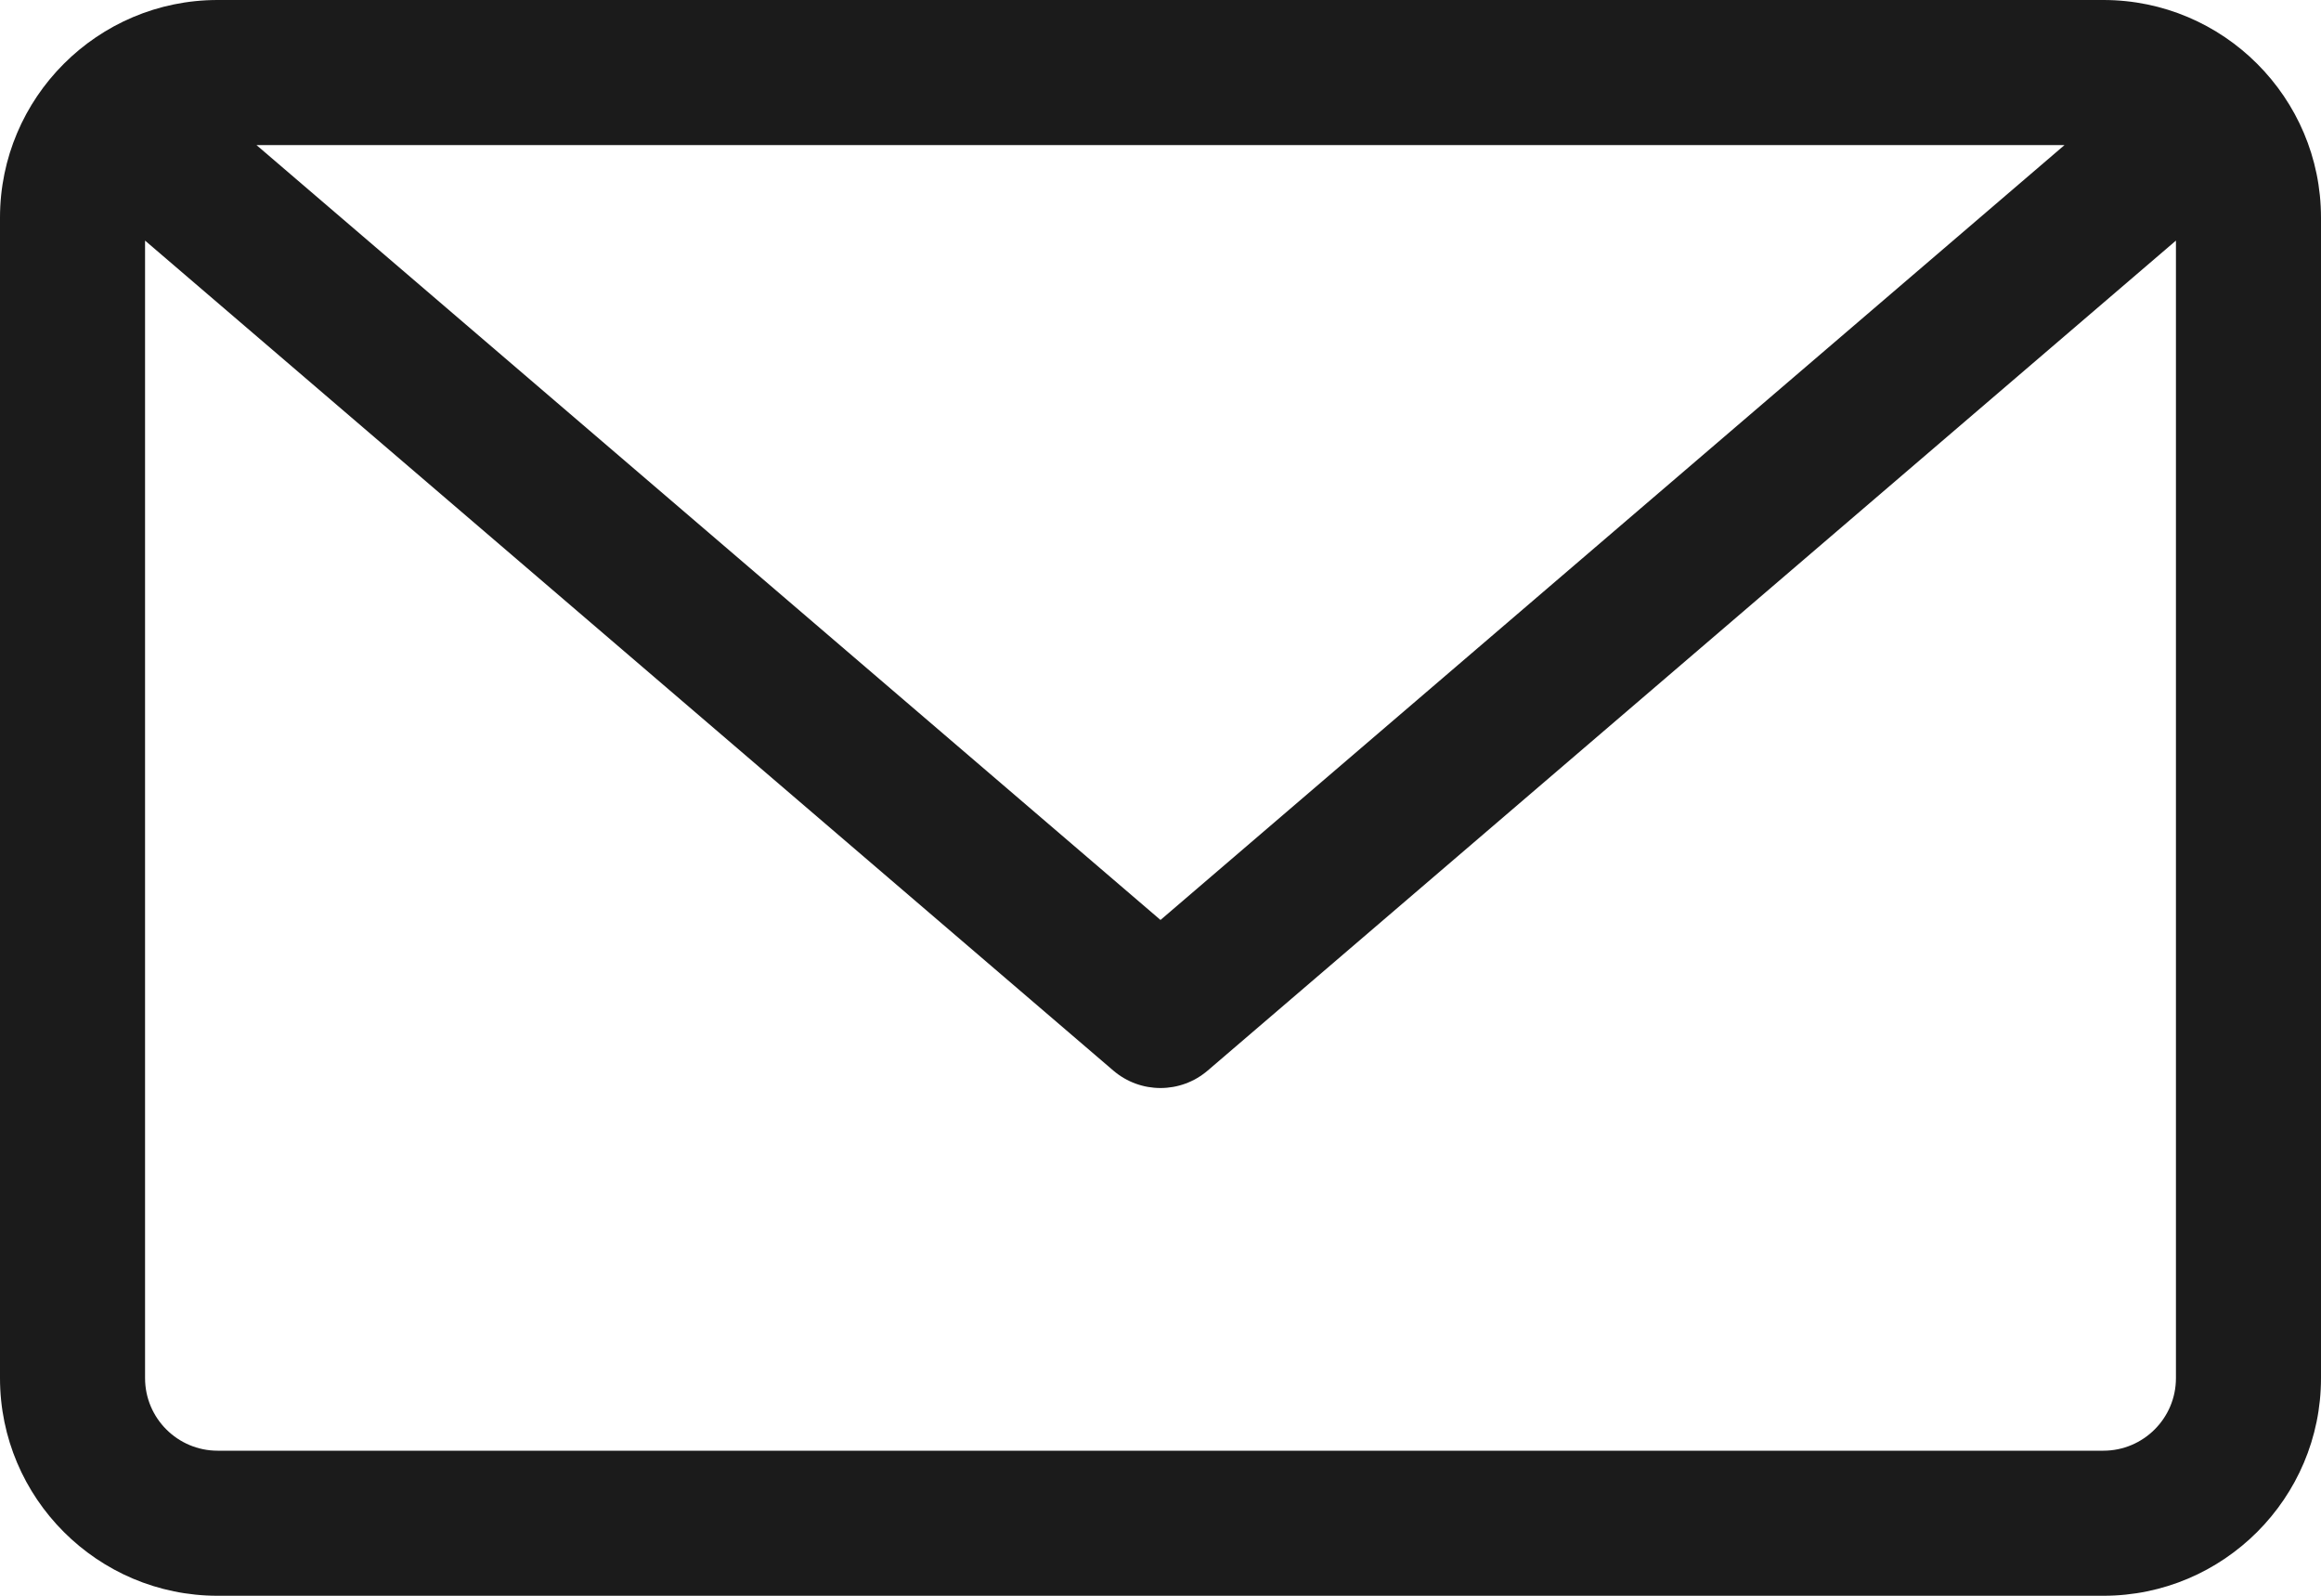
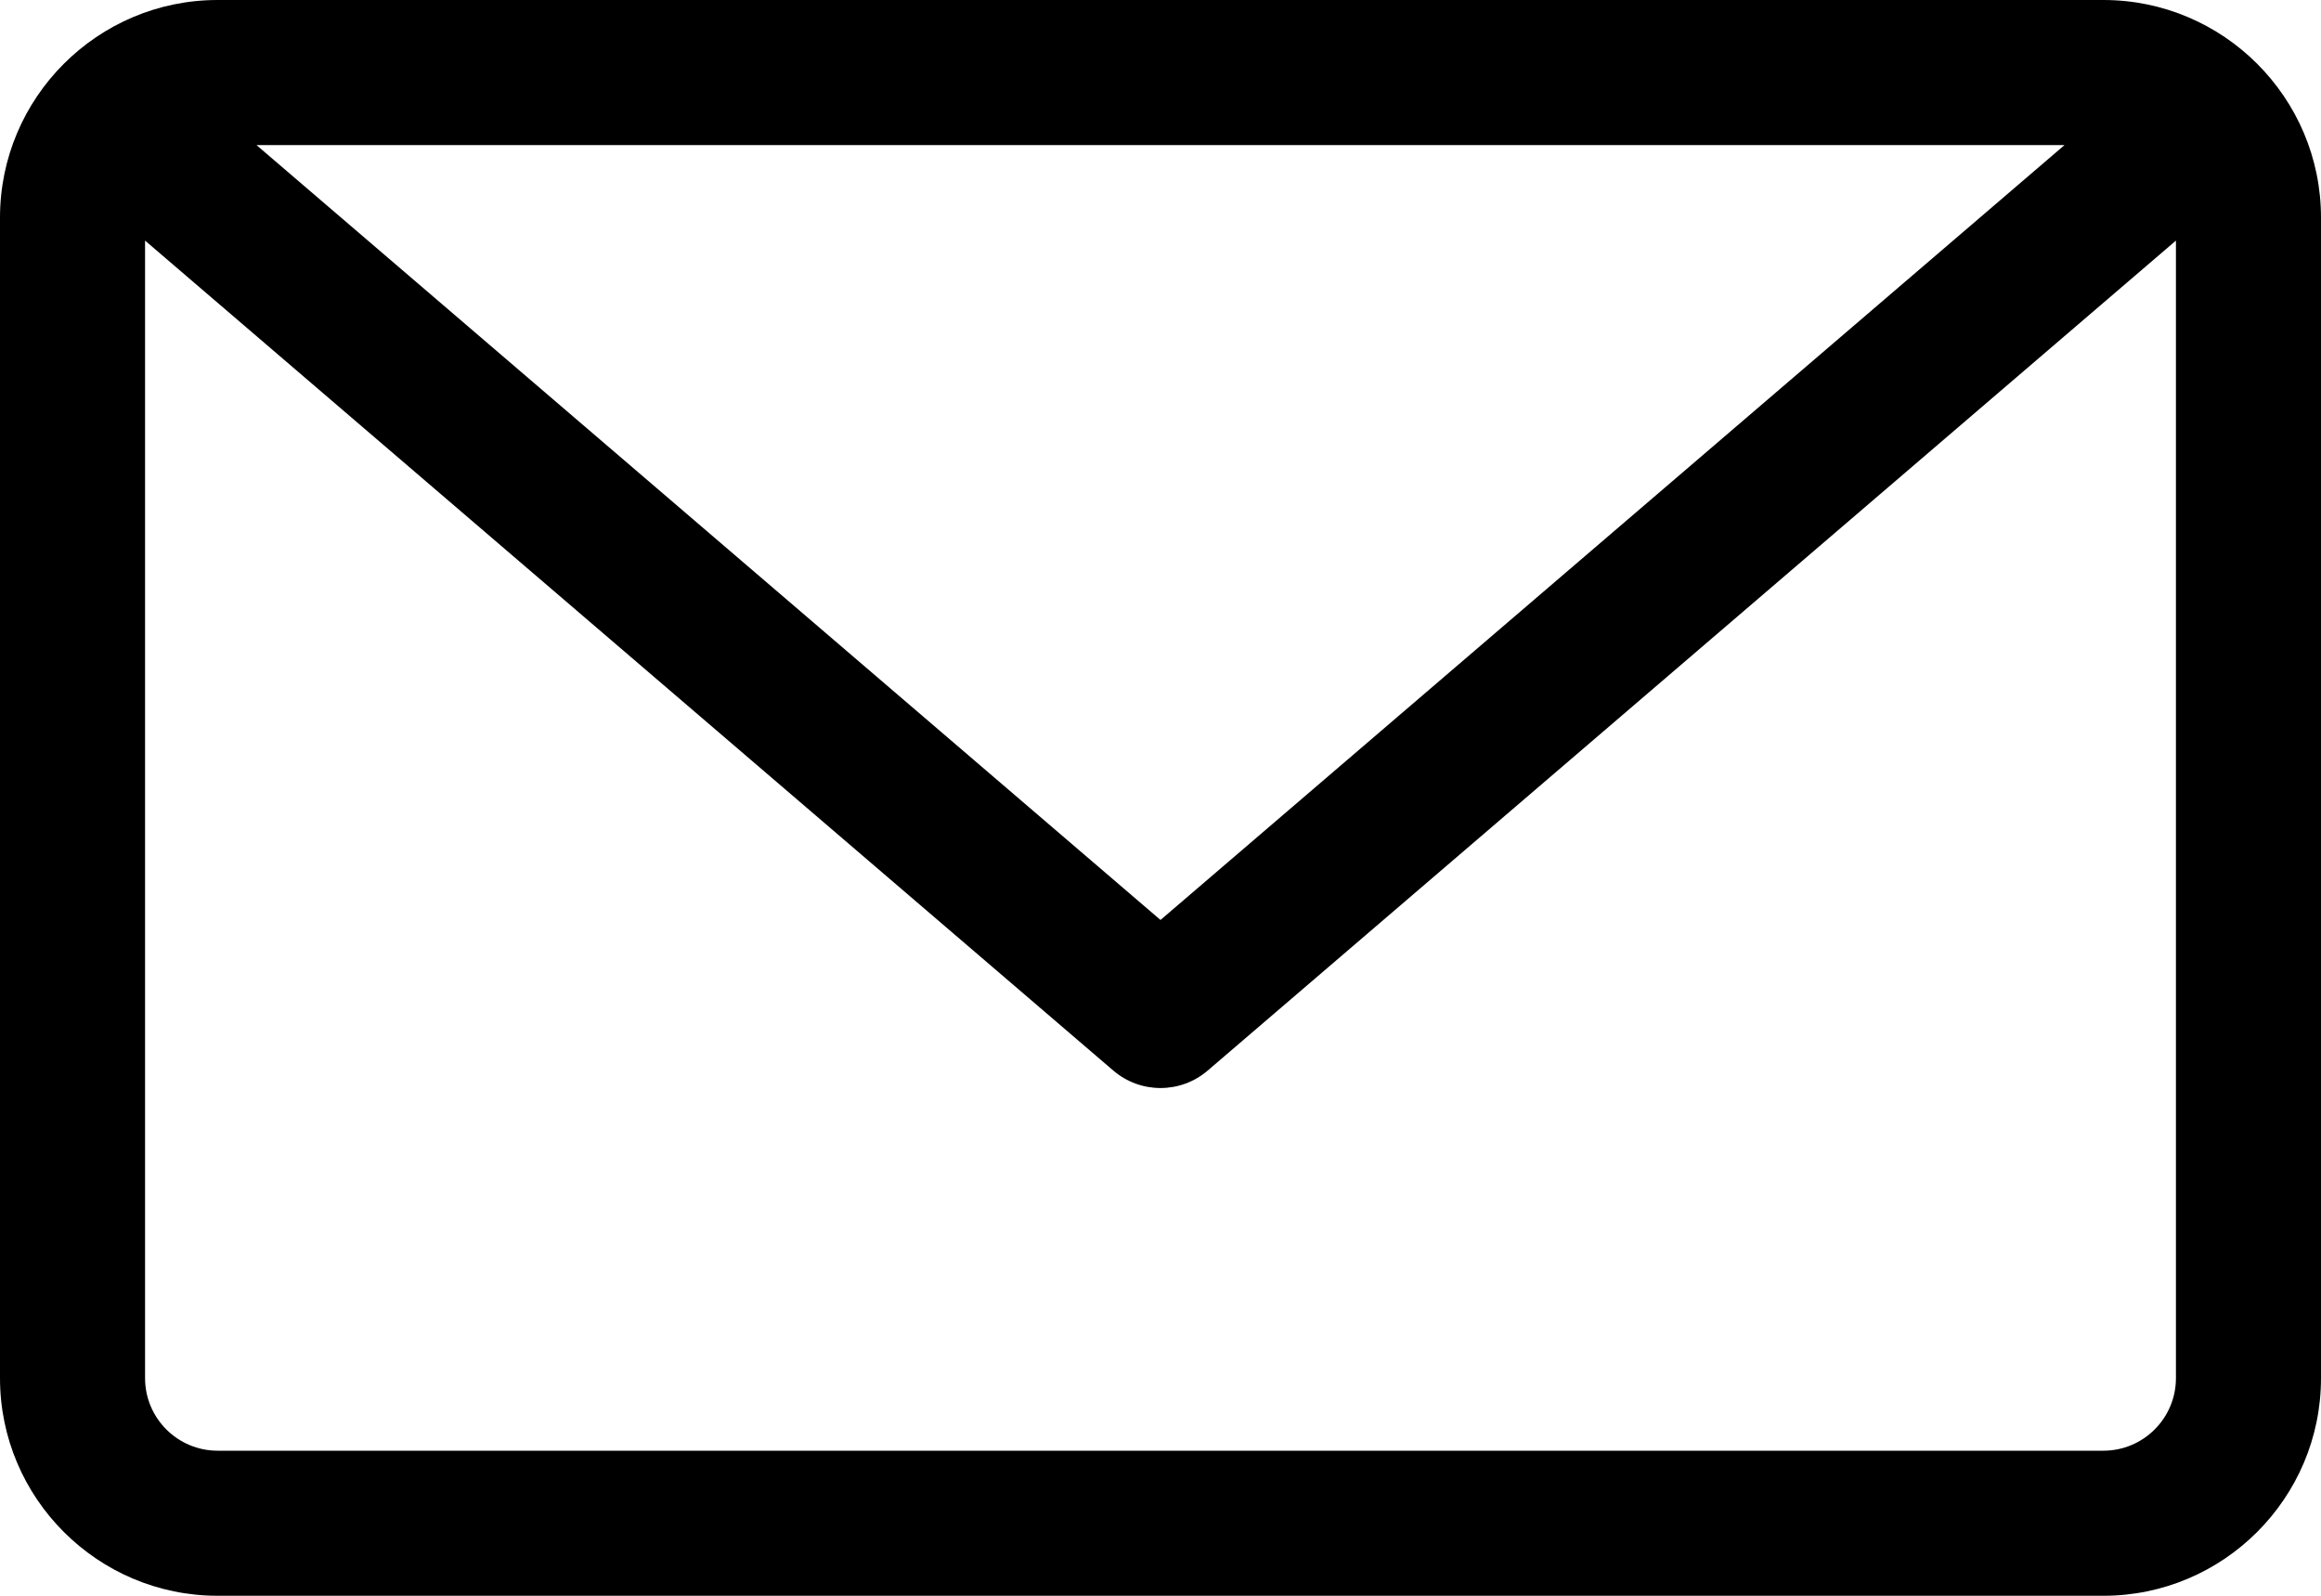
<svg xmlns="http://www.w3.org/2000/svg" preserveAspectRatio="xMidYMid" width="32" height="22" viewBox="0 0 32 22">
-   <defs>
-     <style>
-       .cls-1 {
-         fill: #1b1b1b;
-         fill-rule: evenodd;
-       }
-     </style>
-   </defs>
-   <path d="M29.000,22.000 L3.000,22.000 C1.346,22.000 -0.000,20.654 -0.000,19.000 L-0.000,3.000 C-0.000,1.346 1.346,-0.000 3.000,-0.000 L29.000,-0.000 C30.654,-0.000 32.000,1.346 32.000,3.000 L32.000,19.000 C32.000,20.654 30.654,22.000 29.000,22.000 ZM3.000,20.000 L29.000,20.000 C29.551,20.000 30.000,19.552 30.000,19.000 L30.000,3.317 L16.651,14.759 C16.463,14.920 16.232,15.000 16.000,15.000 C15.768,15.000 15.537,14.920 15.349,14.759 L2.000,3.317 L2.000,19.000 C2.000,19.552 2.449,20.000 3.000,20.000 ZM28.464,2.000 L3.536,2.000 L16.000,12.683 L28.464,2.000 Z" class="cls-1" />
+   <path d="M29.000,22.000 L3.000,22.000 C1.346,22.000 -0.000,20.654 -0.000,19.000 L-0.000,3.000 C-0.000,1.346 1.346,-0.000 3.000,-0.000 L29.000,-0.000 C30.654,-0.000 32.000,1.346 32.000,3.000 L32.000,19.000 C32.000,20.654 30.654,22.000 29.000,22.000 ZM3.000,20.000 L29.000,20.000 C29.551,20.000 30.000,19.552 30.000,19.000 L30.000,3.317 L16.651,14.759 C16.463,14.920 16.232,15.000 16.000,15.000 C15.768,15.000 15.537,14.920 15.349,14.759 L2.000,3.317 L2.000,19.000 C2.000,19.552 2.449,20.000 3.000,20.000 ZM28.464,2.000 L3.536,2.000 L16.000,12.683 L28.464,2.000 Z" />
</svg>
